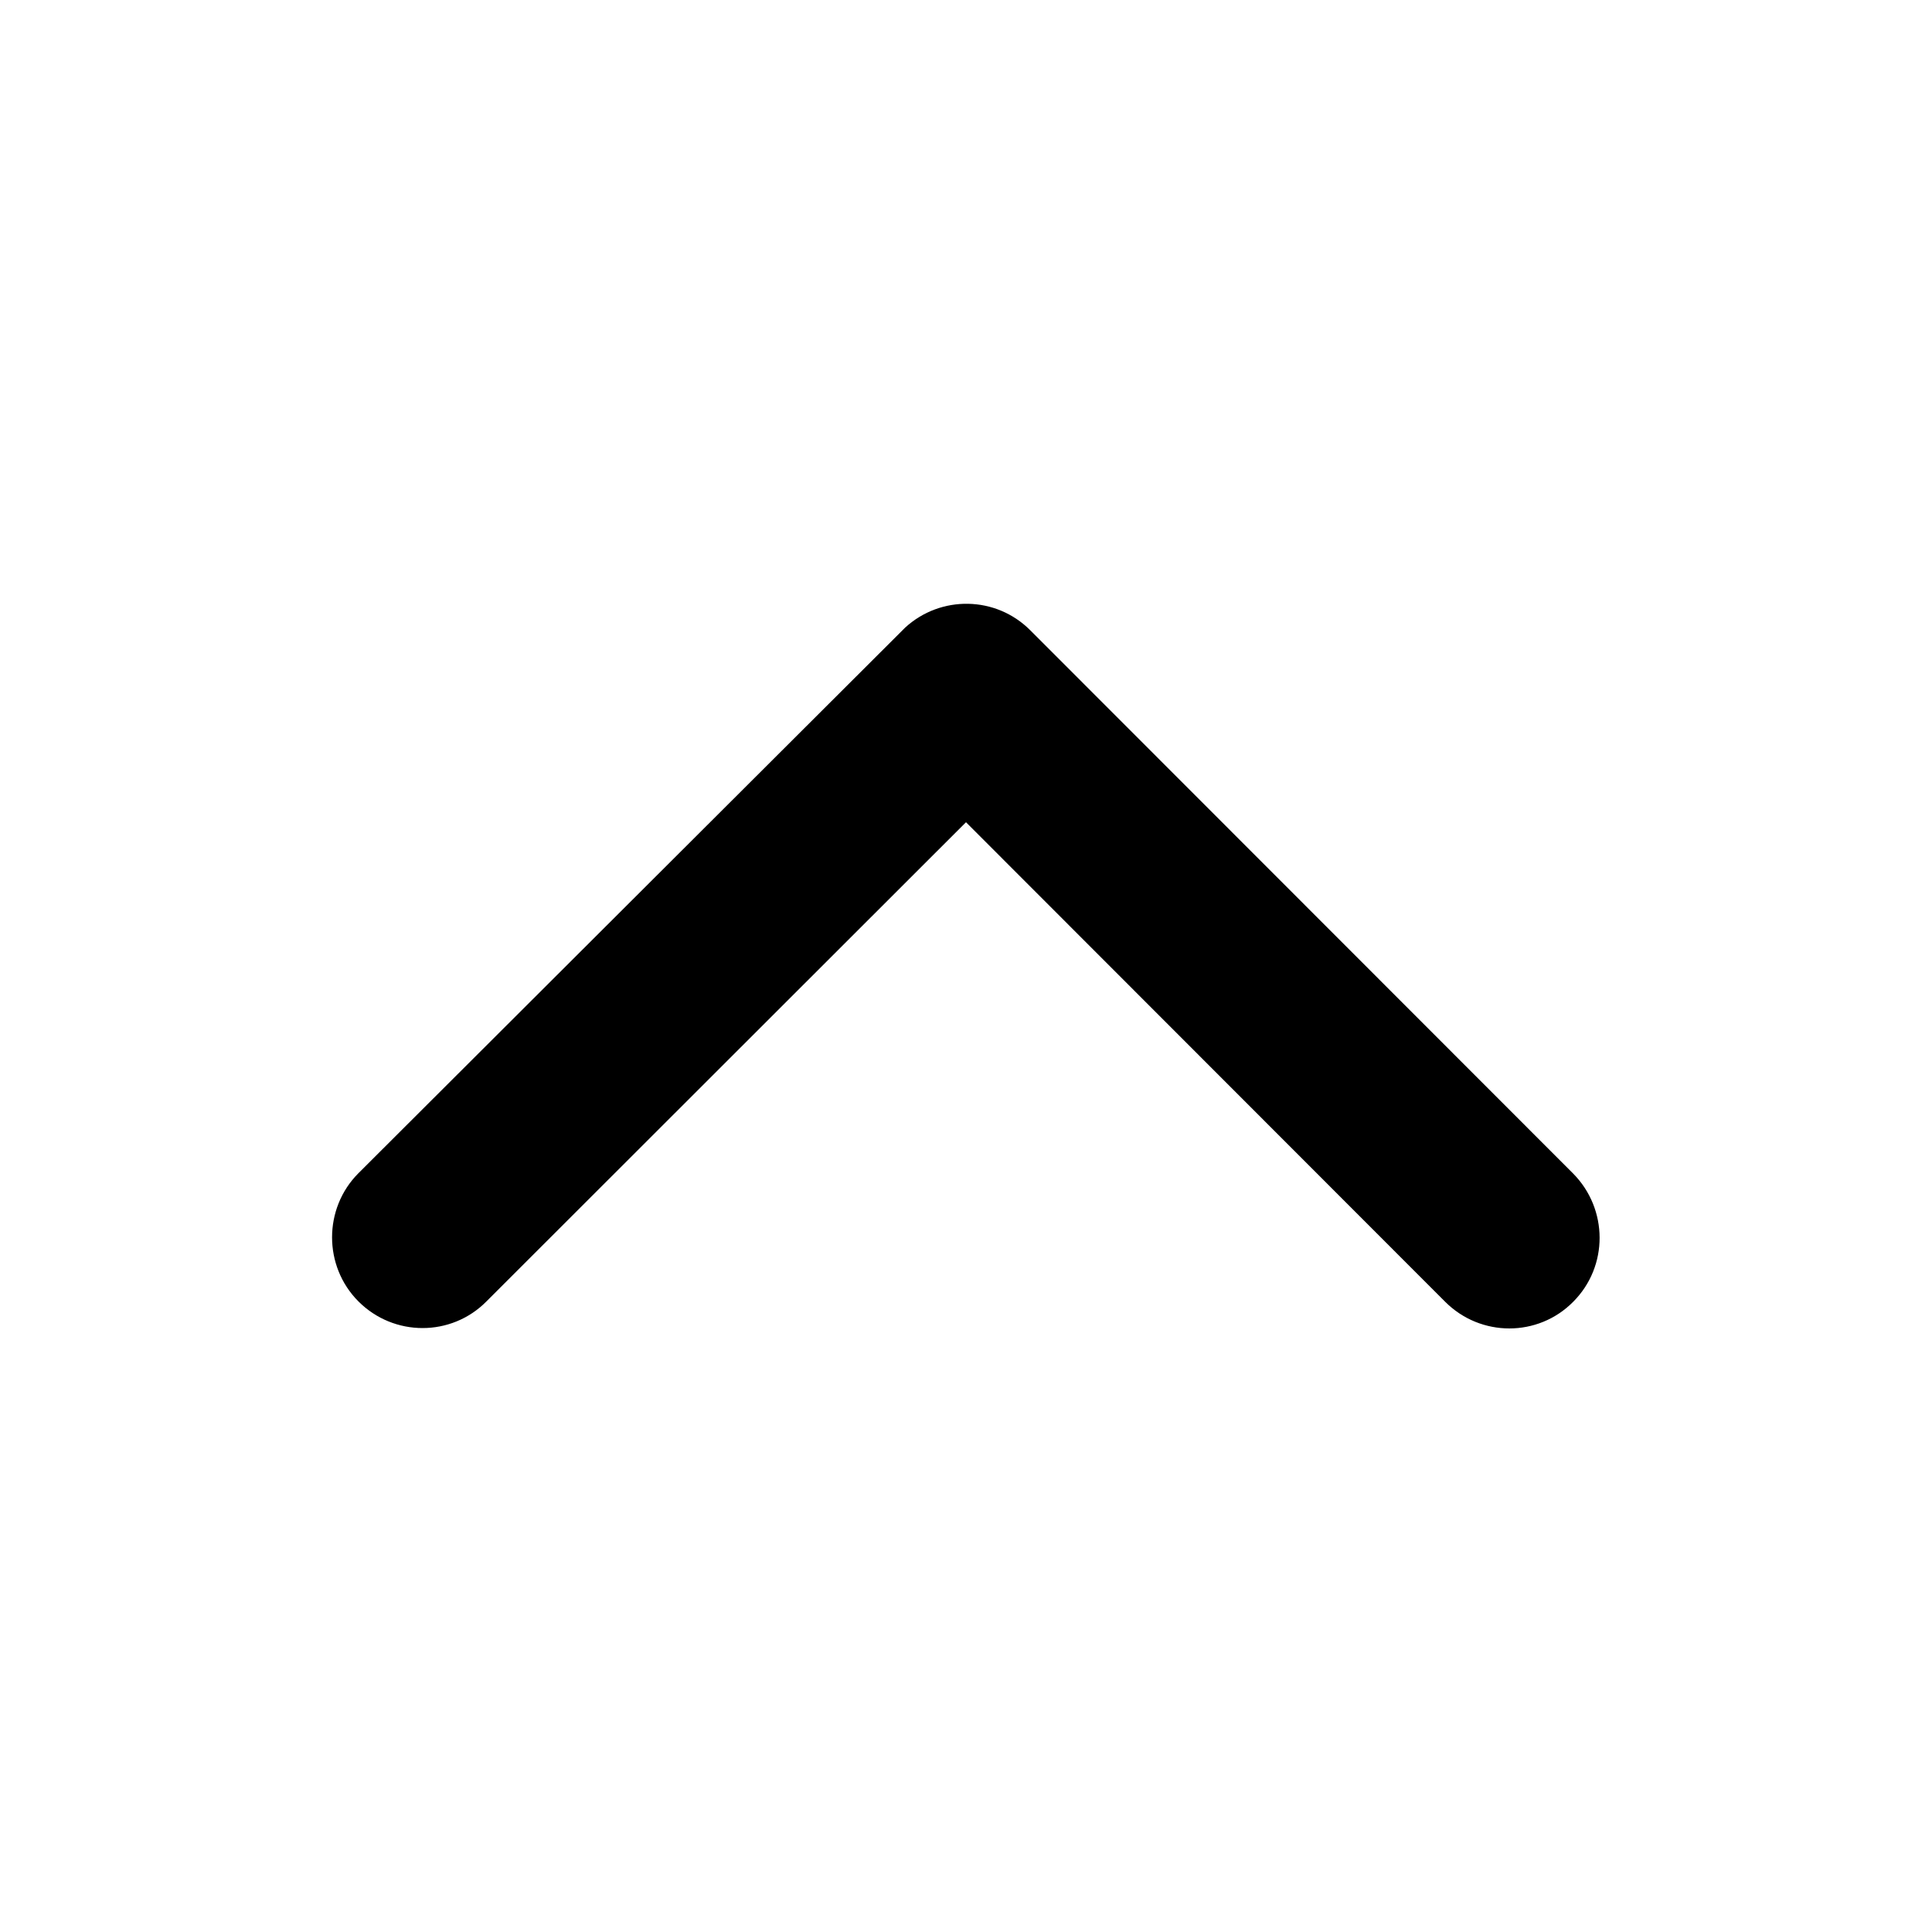
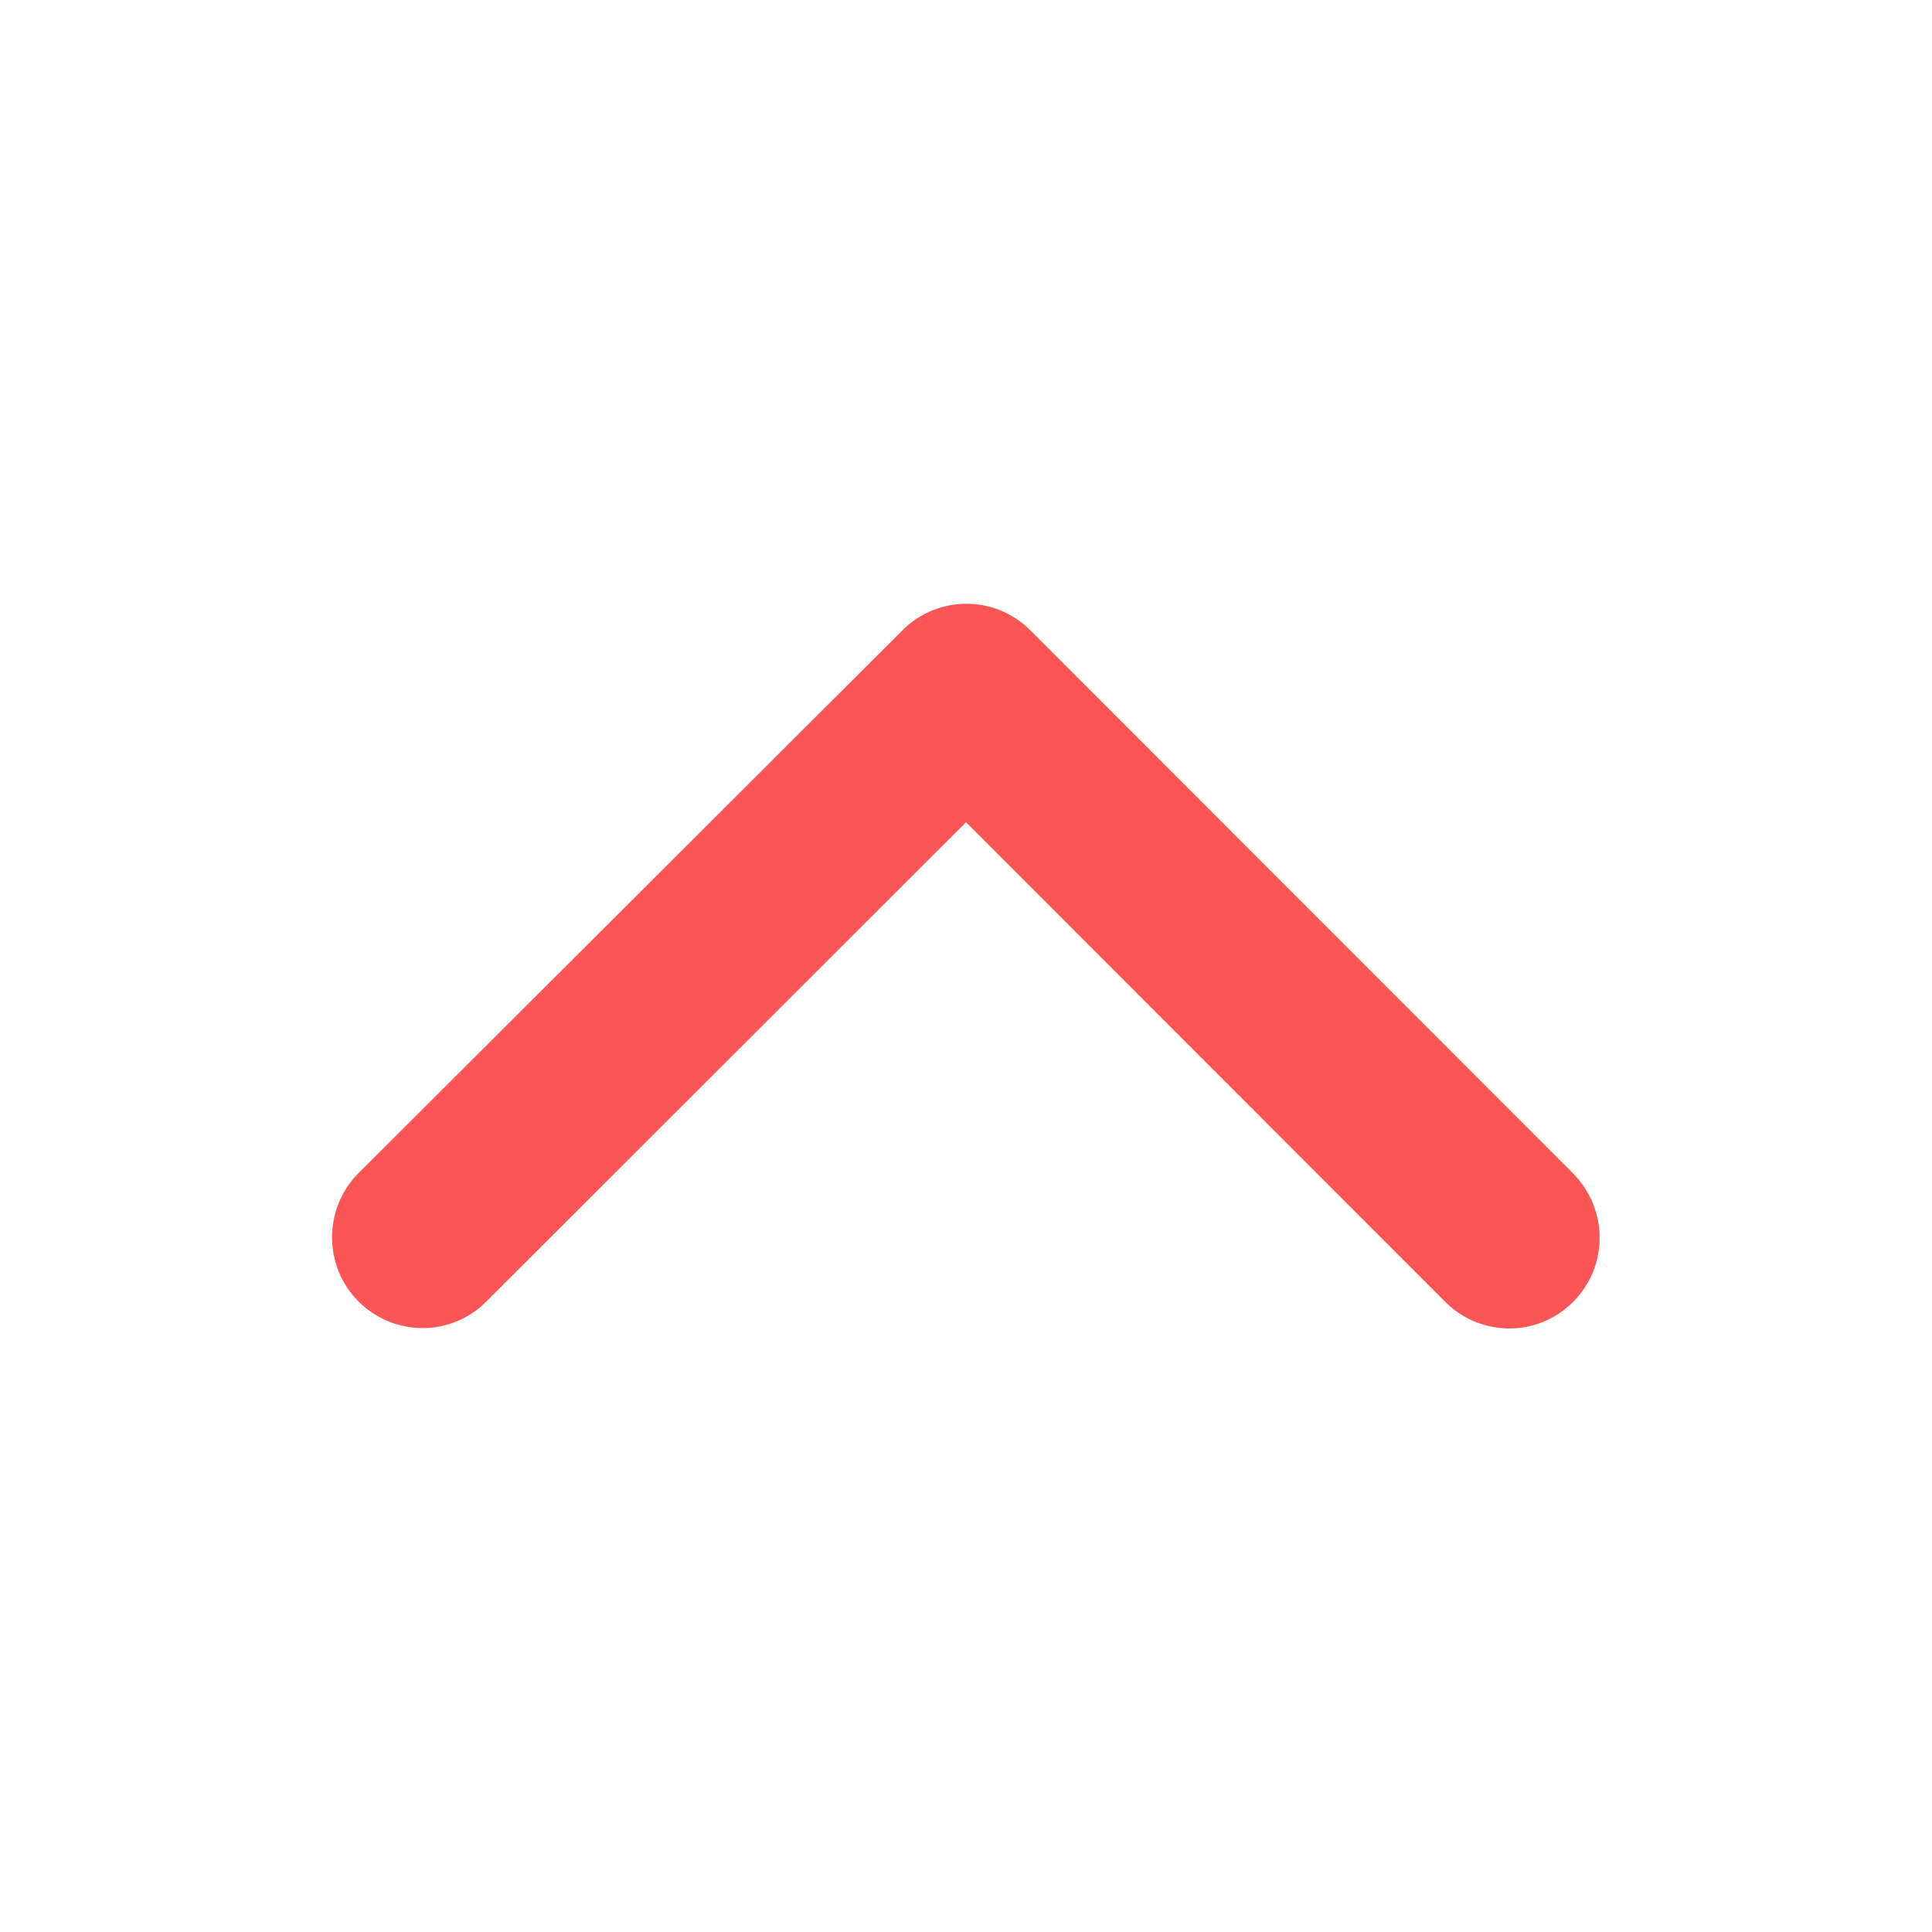
<svg xmlns="http://www.w3.org/2000/svg" version="1.1" x="0px" y="0px" viewBox="0 0 512 512" enable-background="new 0 0 512 512" xml:space="preserve">
-   <path d="M256,217.9L383,345c9.4,9.4,24.6,9.4,33.9,0c9.4-9.4,9.3-24.6,0-34L273,167c-9.1-9.1-23.7-9.3-33.1-0.7L95,310.9  c-4.7,4.7-7,10.9-7,17c0,6.1,2.3,12.3,7,17c9.4,9.4,24.6,9.4,33.9,0L256,217.9z" />
+   <path fill="#fb5555" d="M256,217.9L383,345c9.4,9.4,24.6,9.4,33.9,0c9.4-9.4,9.3-24.6,0-34L273,167c-9.1-9.1-23.7-9.3-33.1-0.7L95,310.9  c-4.7,4.7-7,10.9-7,17c0,6.1,2.3,12.3,7,17c9.4,9.4,24.6,9.4,33.9,0L256,217.9z" />
</svg>
